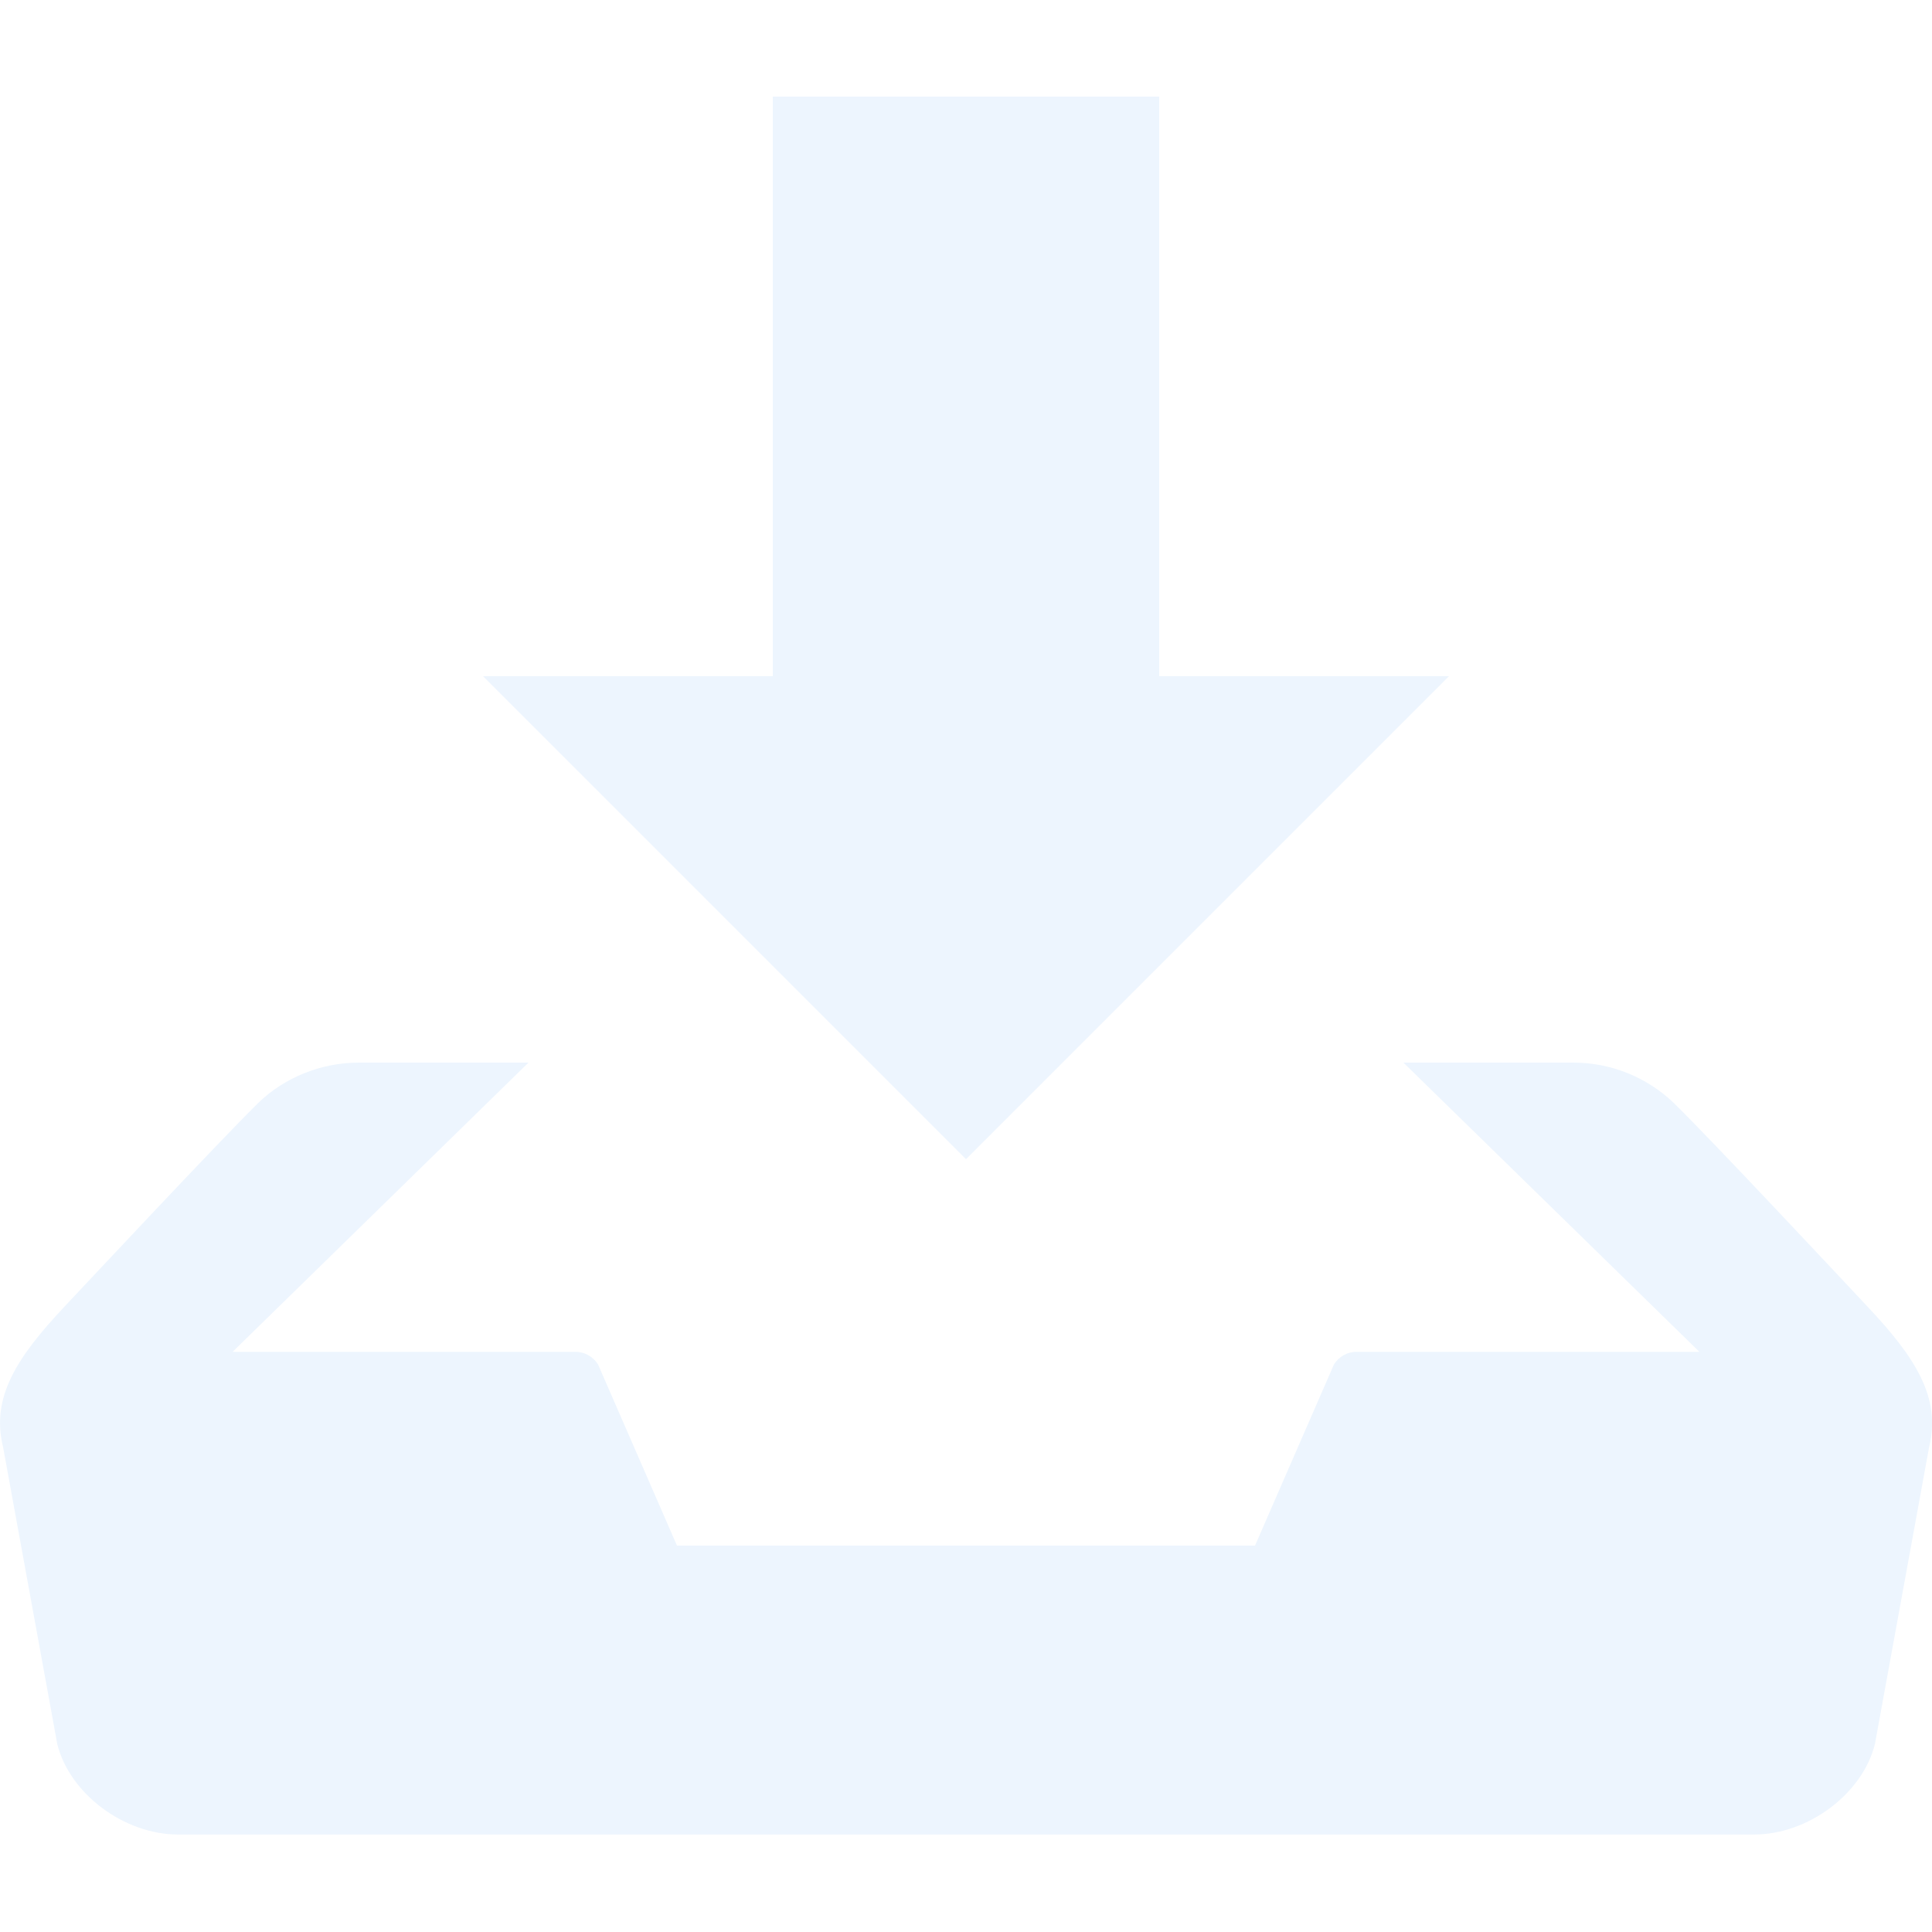
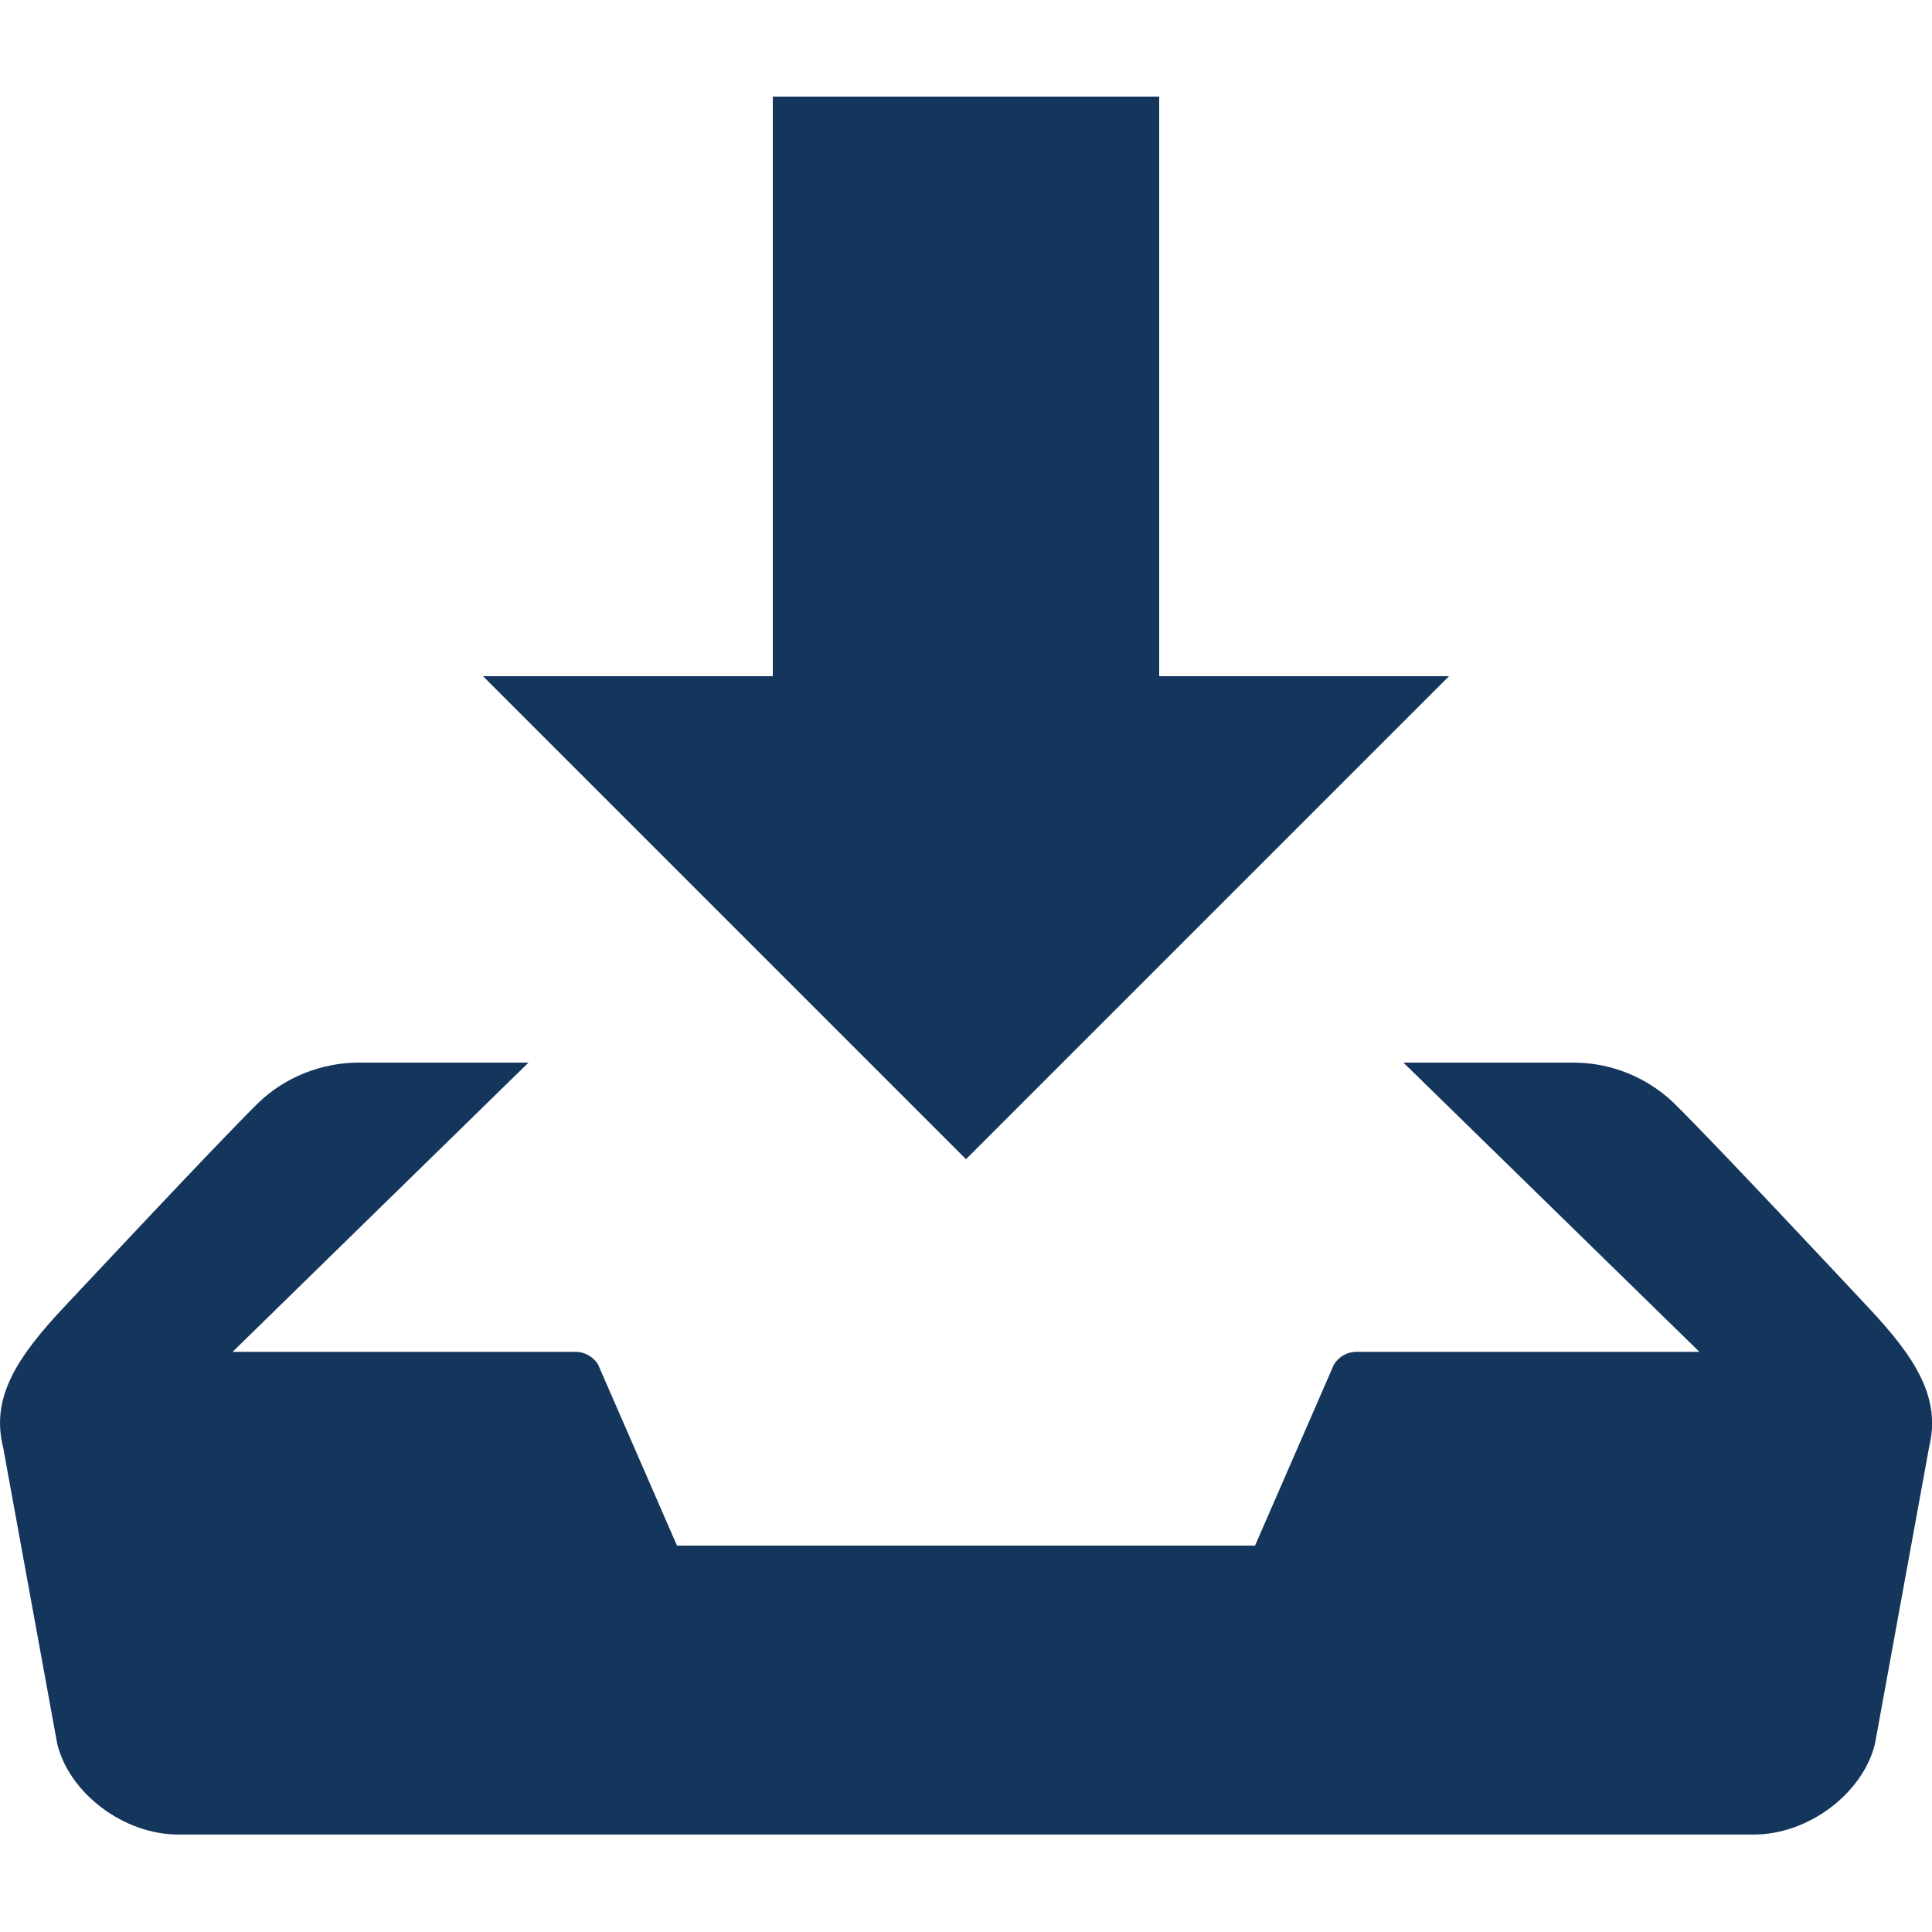
<svg xmlns="http://www.w3.org/2000/svg" viewBox="0 0 20 20">
-   <path fill="#edf5fe" d="M15 7h-3V1H8v6H5l5 5 5-5zm4.338 6.532c-.21-.224-1.611-1.723-2.011-2.114A1.503 1.503 0 0016.285 11h-1.757l3.064 2.994h-3.544a.274.274 0 00-.24.133L12.992 16H7.008l-.816-1.873a.276.276 0 00-.24-.133H2.408L5.471 11H3.715c-.397 0-.776.159-1.042.418-.4.392-1.801 1.891-2.011 2.114-.489.521-.758.936-.63 1.449l.561 3.074c.128.514.691.936 1.252.936h16.312c.561 0 1.124-.422 1.252-.936l.561-3.074c.126-.513-.142-.928-.632-1.449z" />
+   <path fill="#14365D" d="M15 7h-3V1H8v6H5l5 5 5-5zm4.338 6.532c-.21-.224-1.611-1.723-2.011-2.114A1.503 1.503 0 0016.285 11h-1.757l3.064 2.994h-3.544a.274.274 0 00-.24.133L12.992 16H7.008l-.816-1.873a.276.276 0 00-.24-.133H2.408L5.471 11H3.715c-.397 0-.776.159-1.042.418-.4.392-1.801 1.891-2.011 2.114-.489.521-.758.936-.63 1.449l.561 3.074c.128.514.691.936 1.252.936h16.312c.561 0 1.124-.422 1.252-.936l.561-3.074c.126-.513-.142-.928-.632-1.449z" />
</svg>
